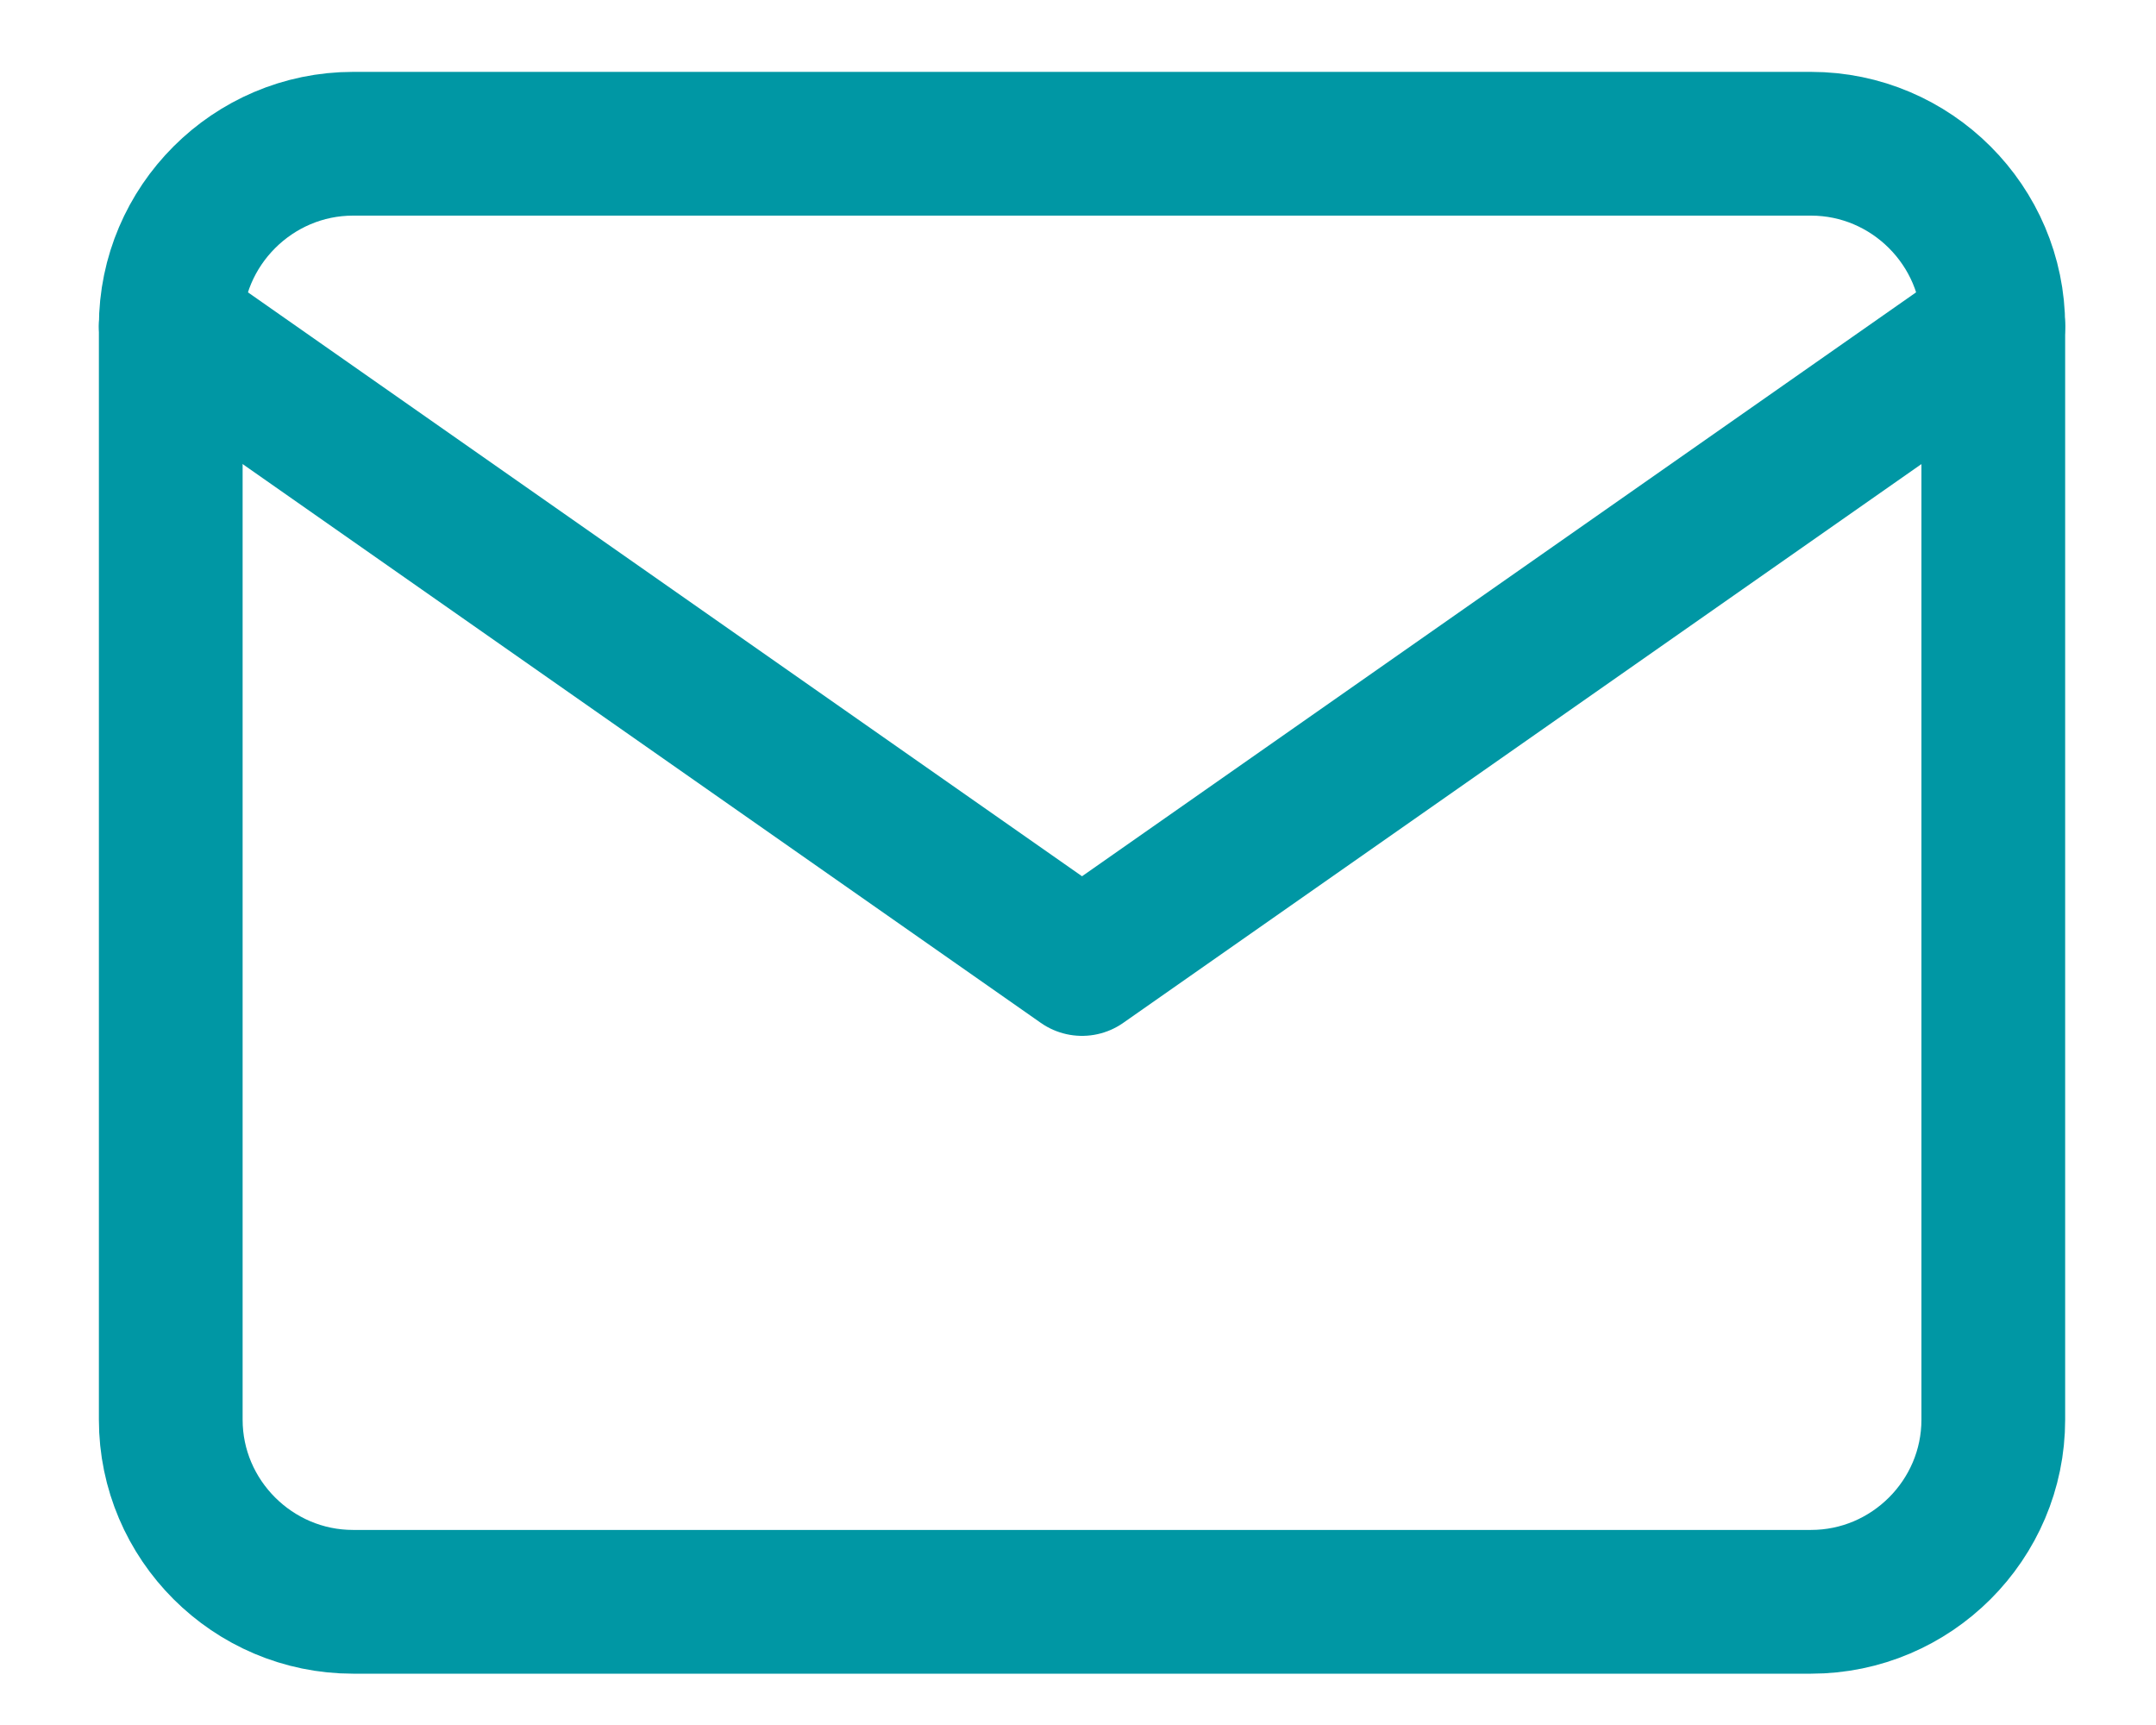
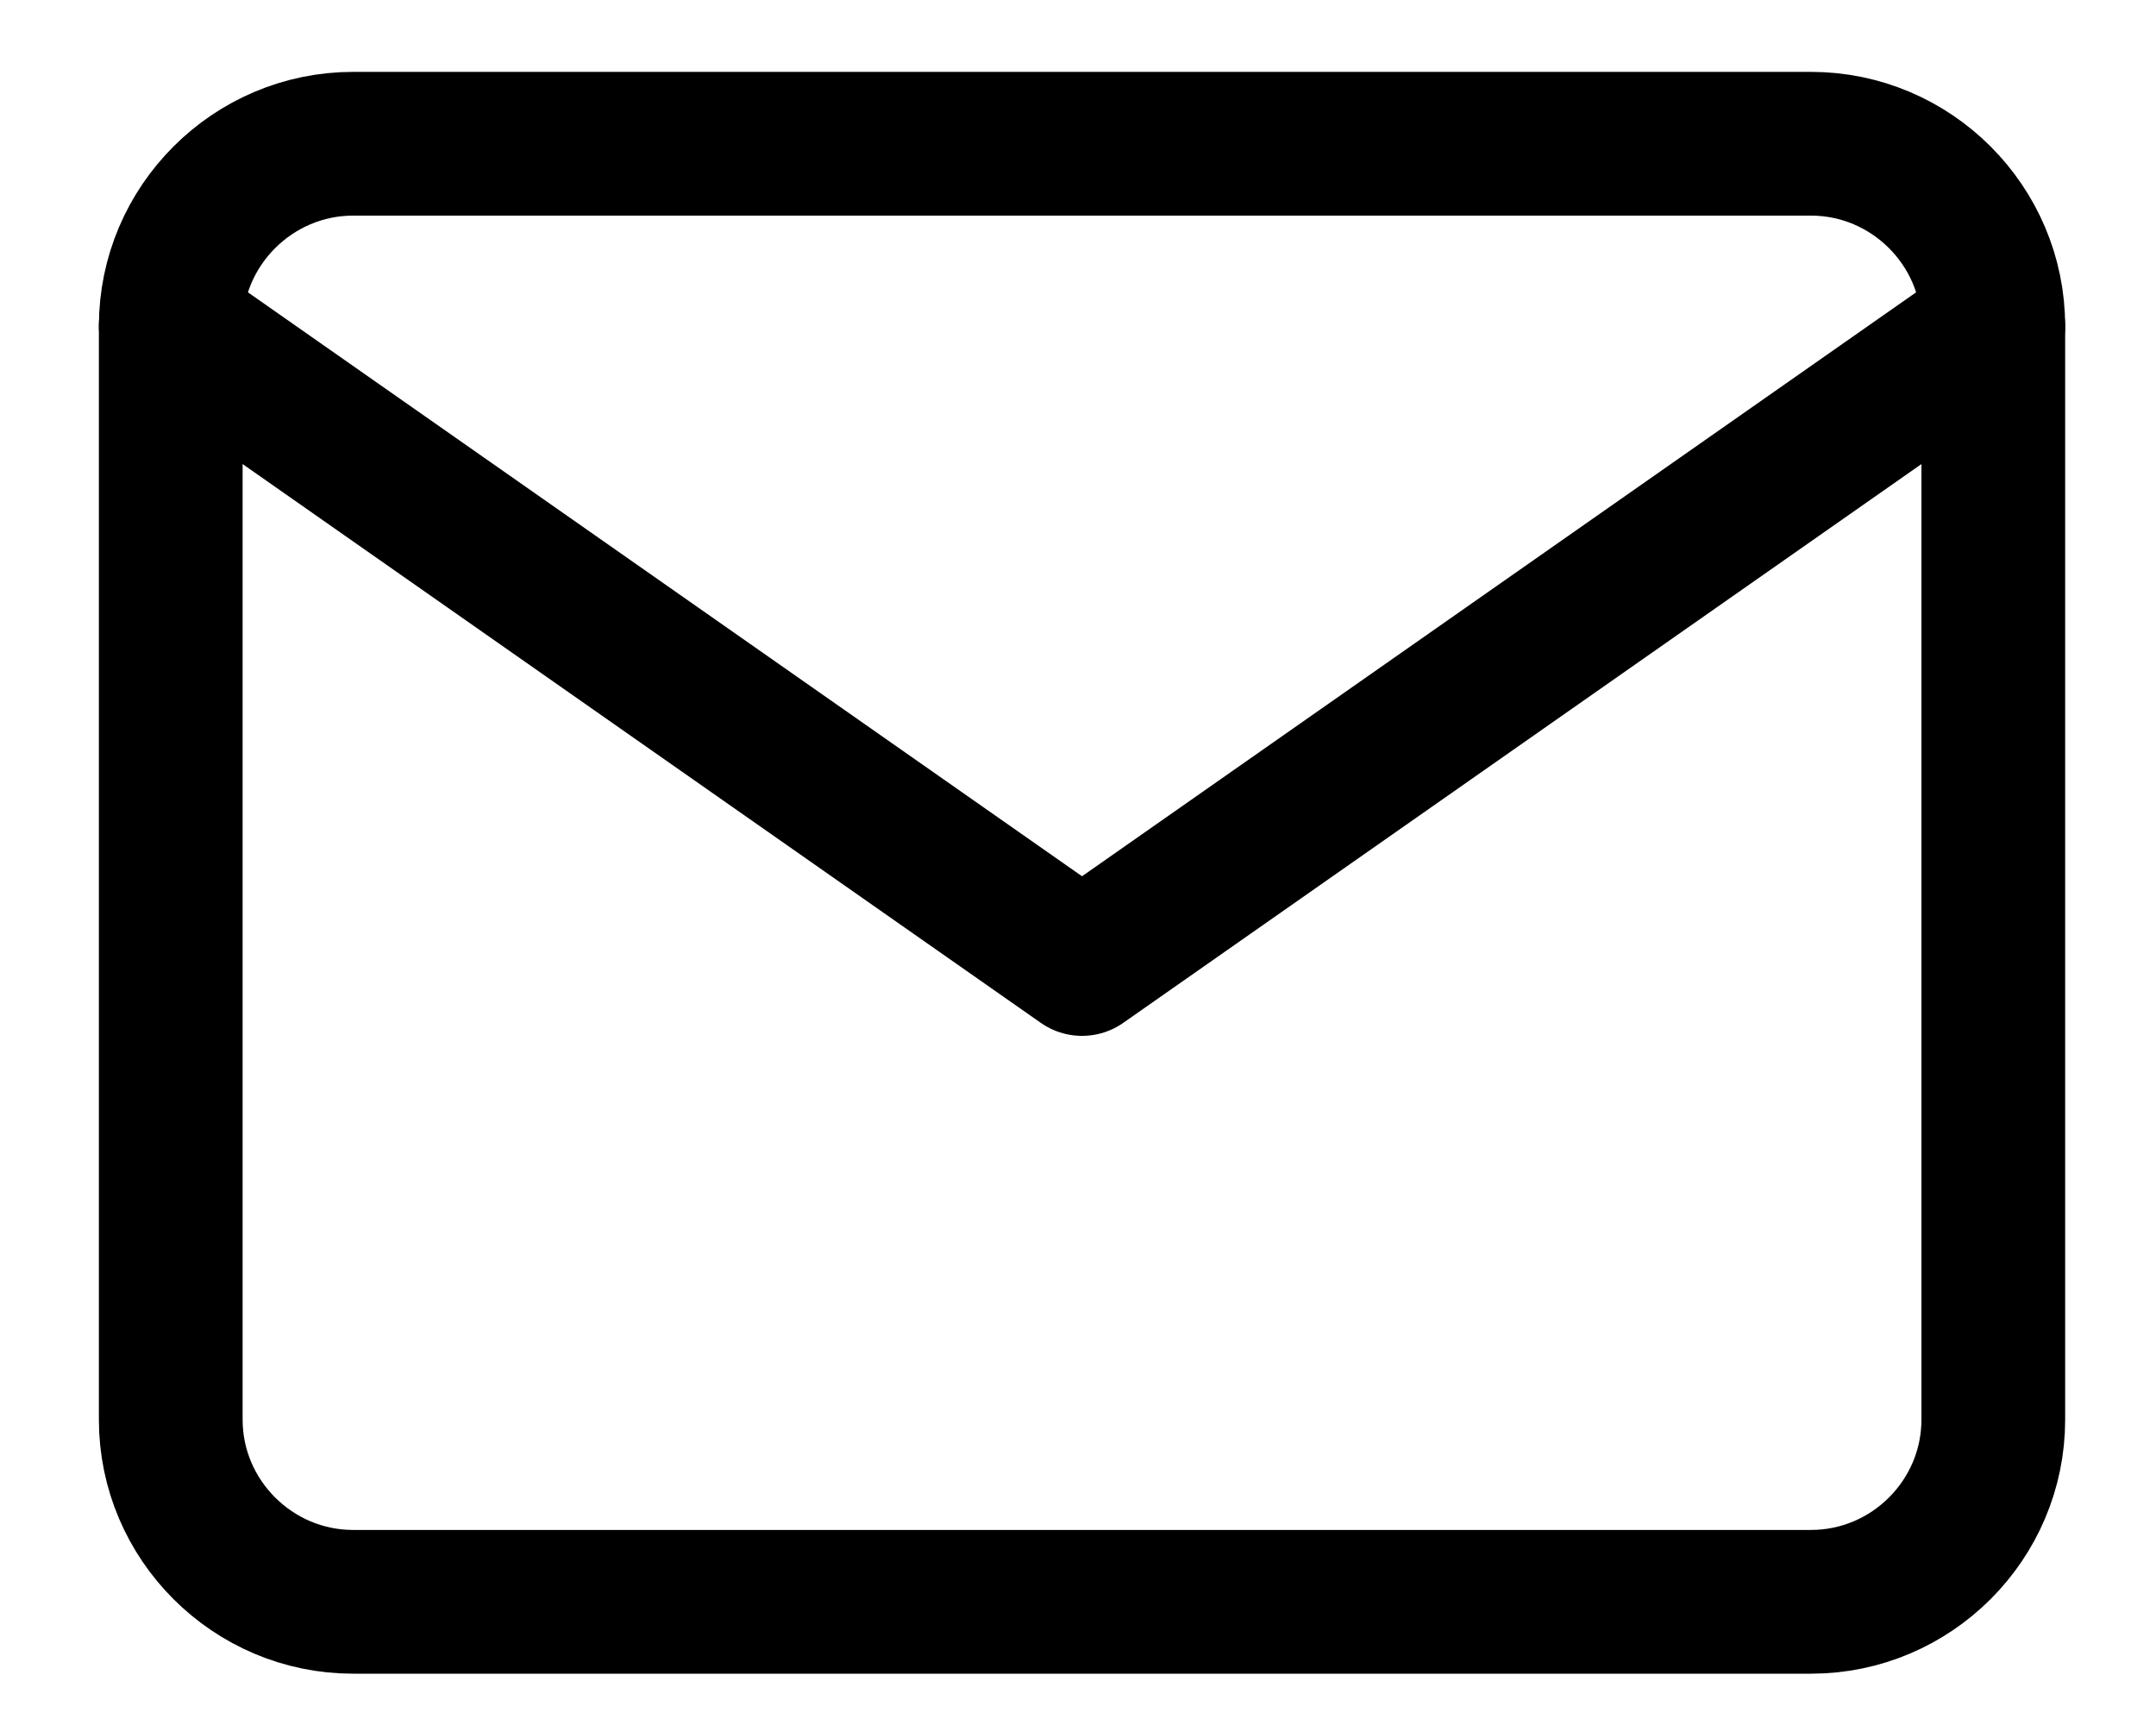
<svg xmlns="http://www.w3.org/2000/svg" width="15" height="12" viewBox="0 0 15 12">
  <g>
    <g>
      <g>
-         <path fill="none" stroke="#0097a4" stroke-linecap="round" stroke-linejoin="round" stroke-miterlimit="20" d="M2.456 1H12.6c.697 0 1.268.57 1.268 1.268v7.608c0 .697-.57 1.267-1.268 1.267H2.456c-.697 0-1.268-.57-1.268-1.267V2.268C1.188 1.57 1.76 1 2.456 1z" />
+         <path fill="none" stroke="currentColor" stroke-linecap="round" stroke-linejoin="round" stroke-miterlimit="20" d="M2.456 1H12.6c.697 0 1.268.57 1.268 1.268v7.608c0 .697-.57 1.267-1.268 1.267H2.456c-.697 0-1.268-.57-1.268-1.267V2.268C1.188 1.57 1.76 1 2.456 1z" />
      </g>
      <g>
-         <path fill="none" stroke="#0097a4" stroke-linecap="round" stroke-linejoin="round" stroke-miterlimit="20" d="M13.868 2.268v0l-6.34 4.438v0l-6.34-4.438v0" />
+         <path fill="none" stroke="currentColor" stroke-linecap="round" stroke-linejoin="round" stroke-miterlimit="20" d="M13.868 2.268v0l-6.34 4.438v0l-6.34-4.438v0" />
      </g>
    </g>
  </g>
</svg>
